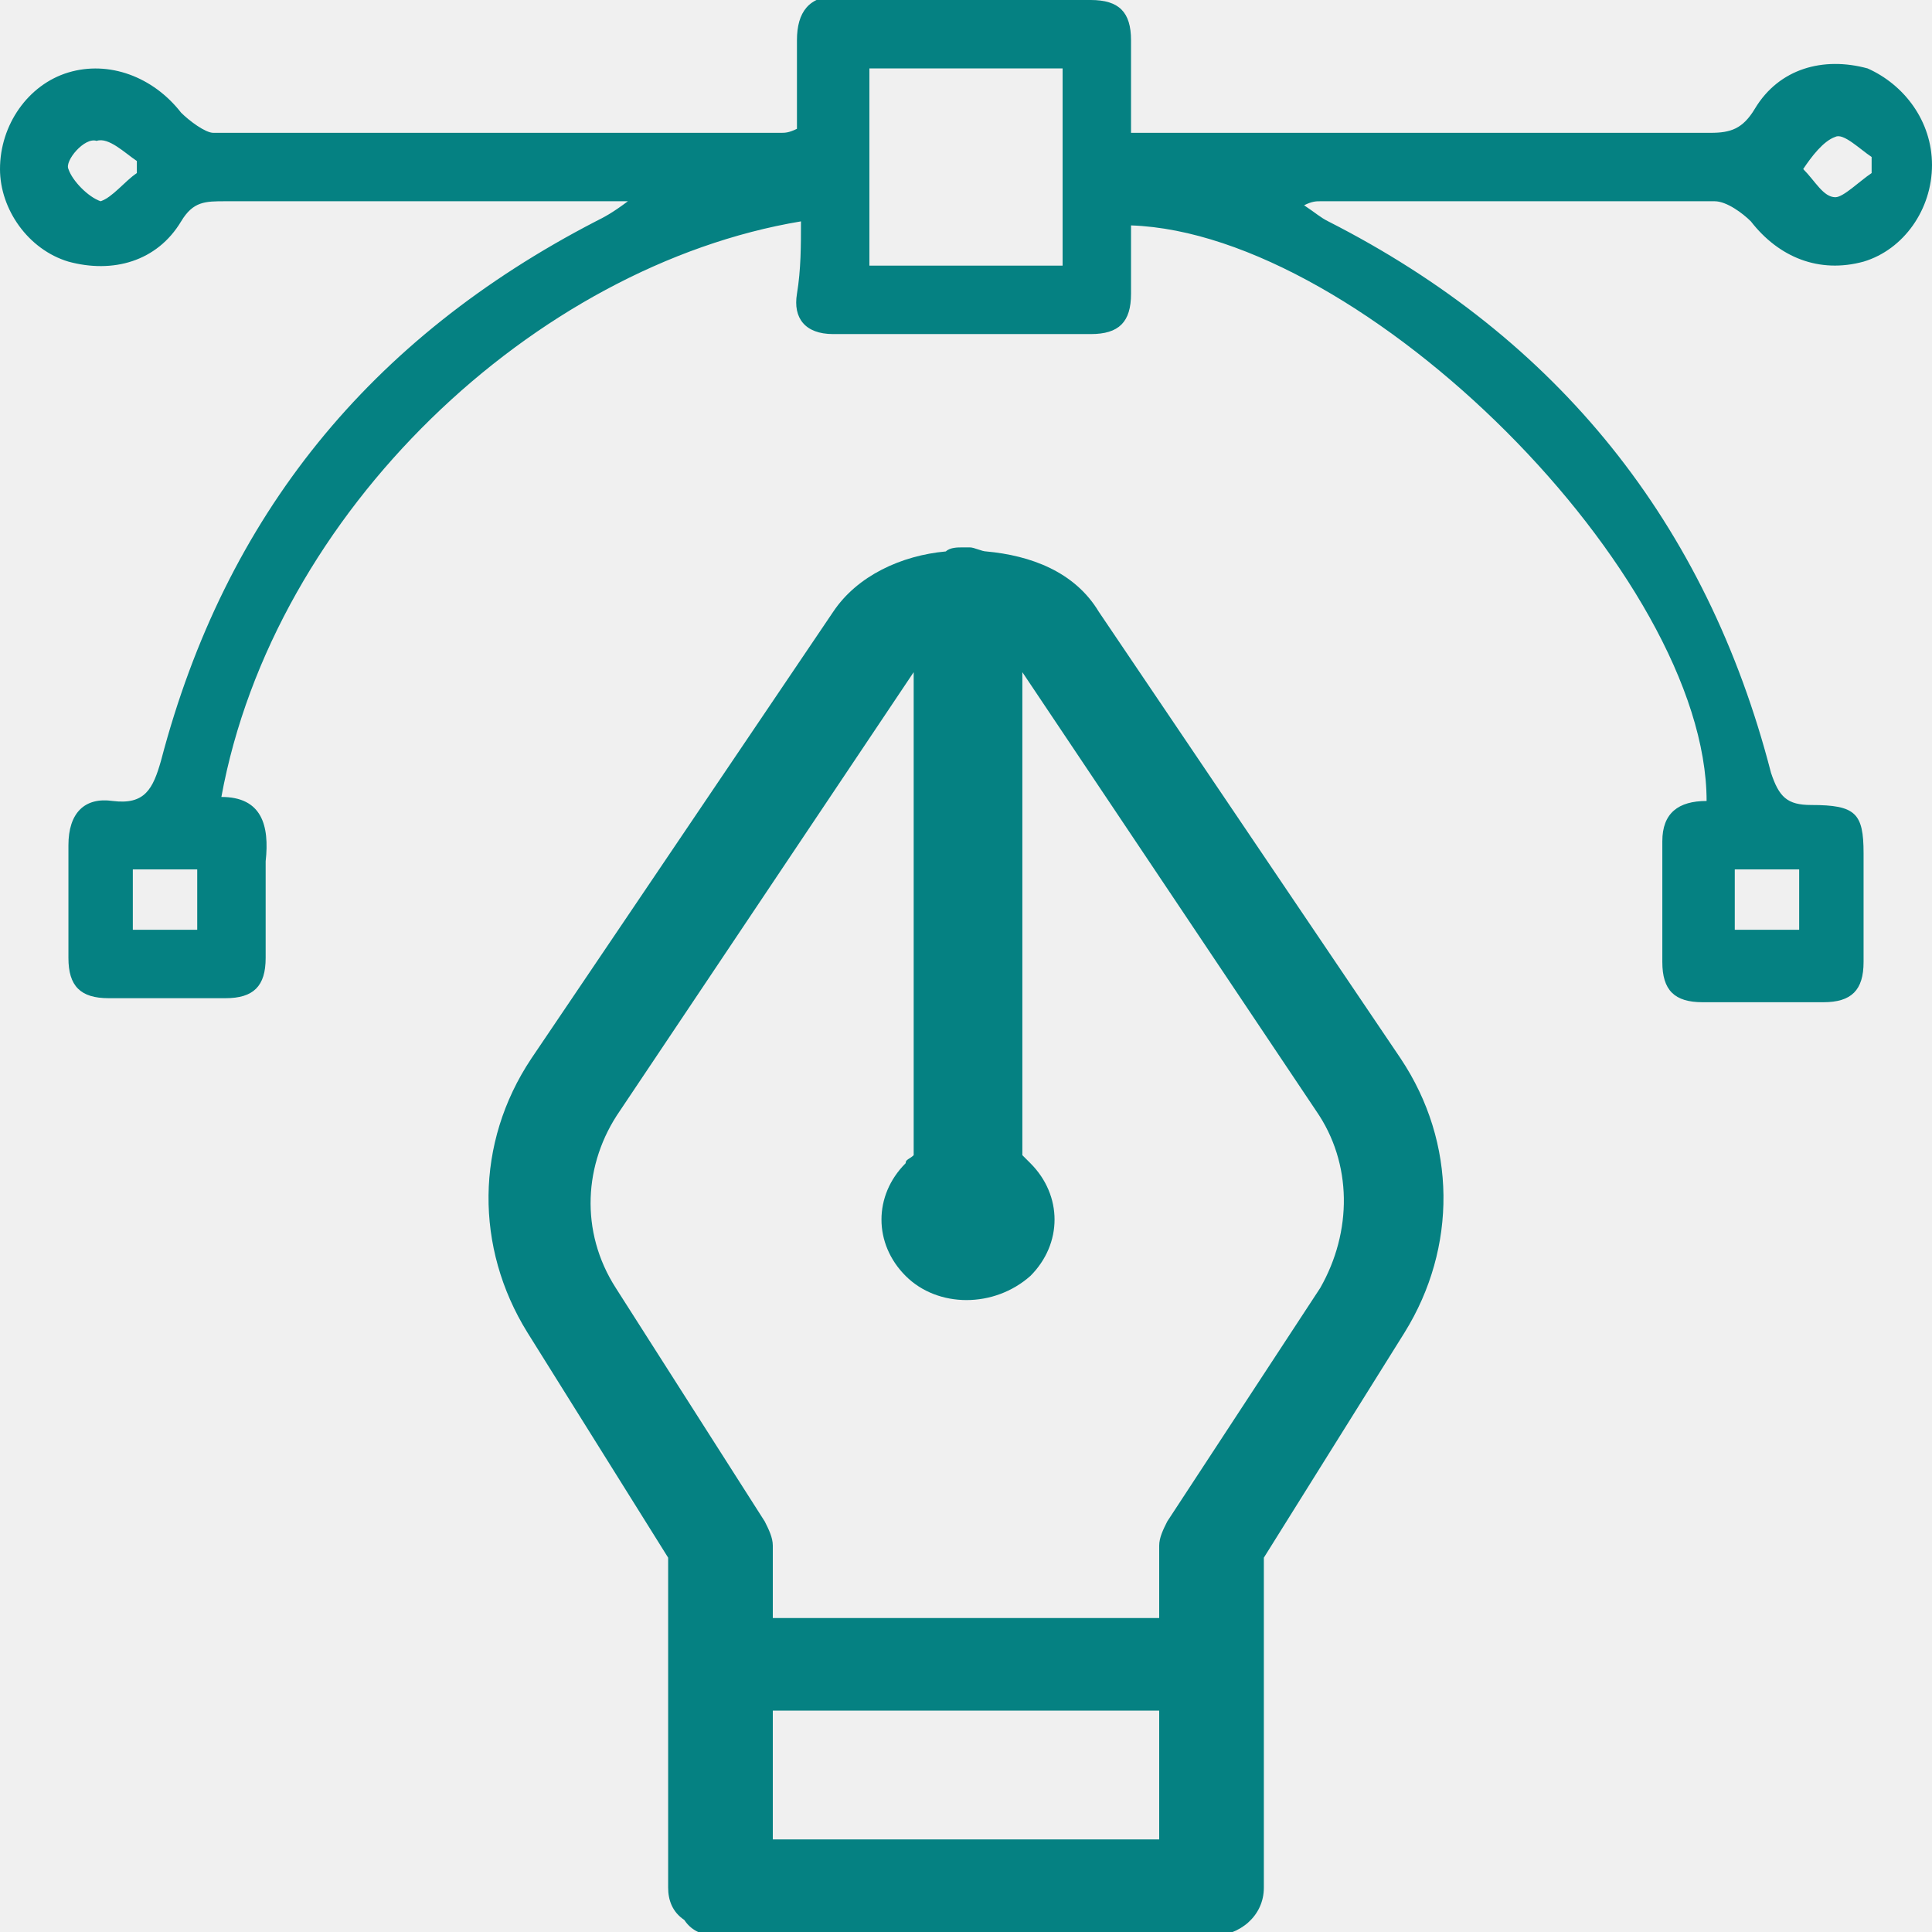
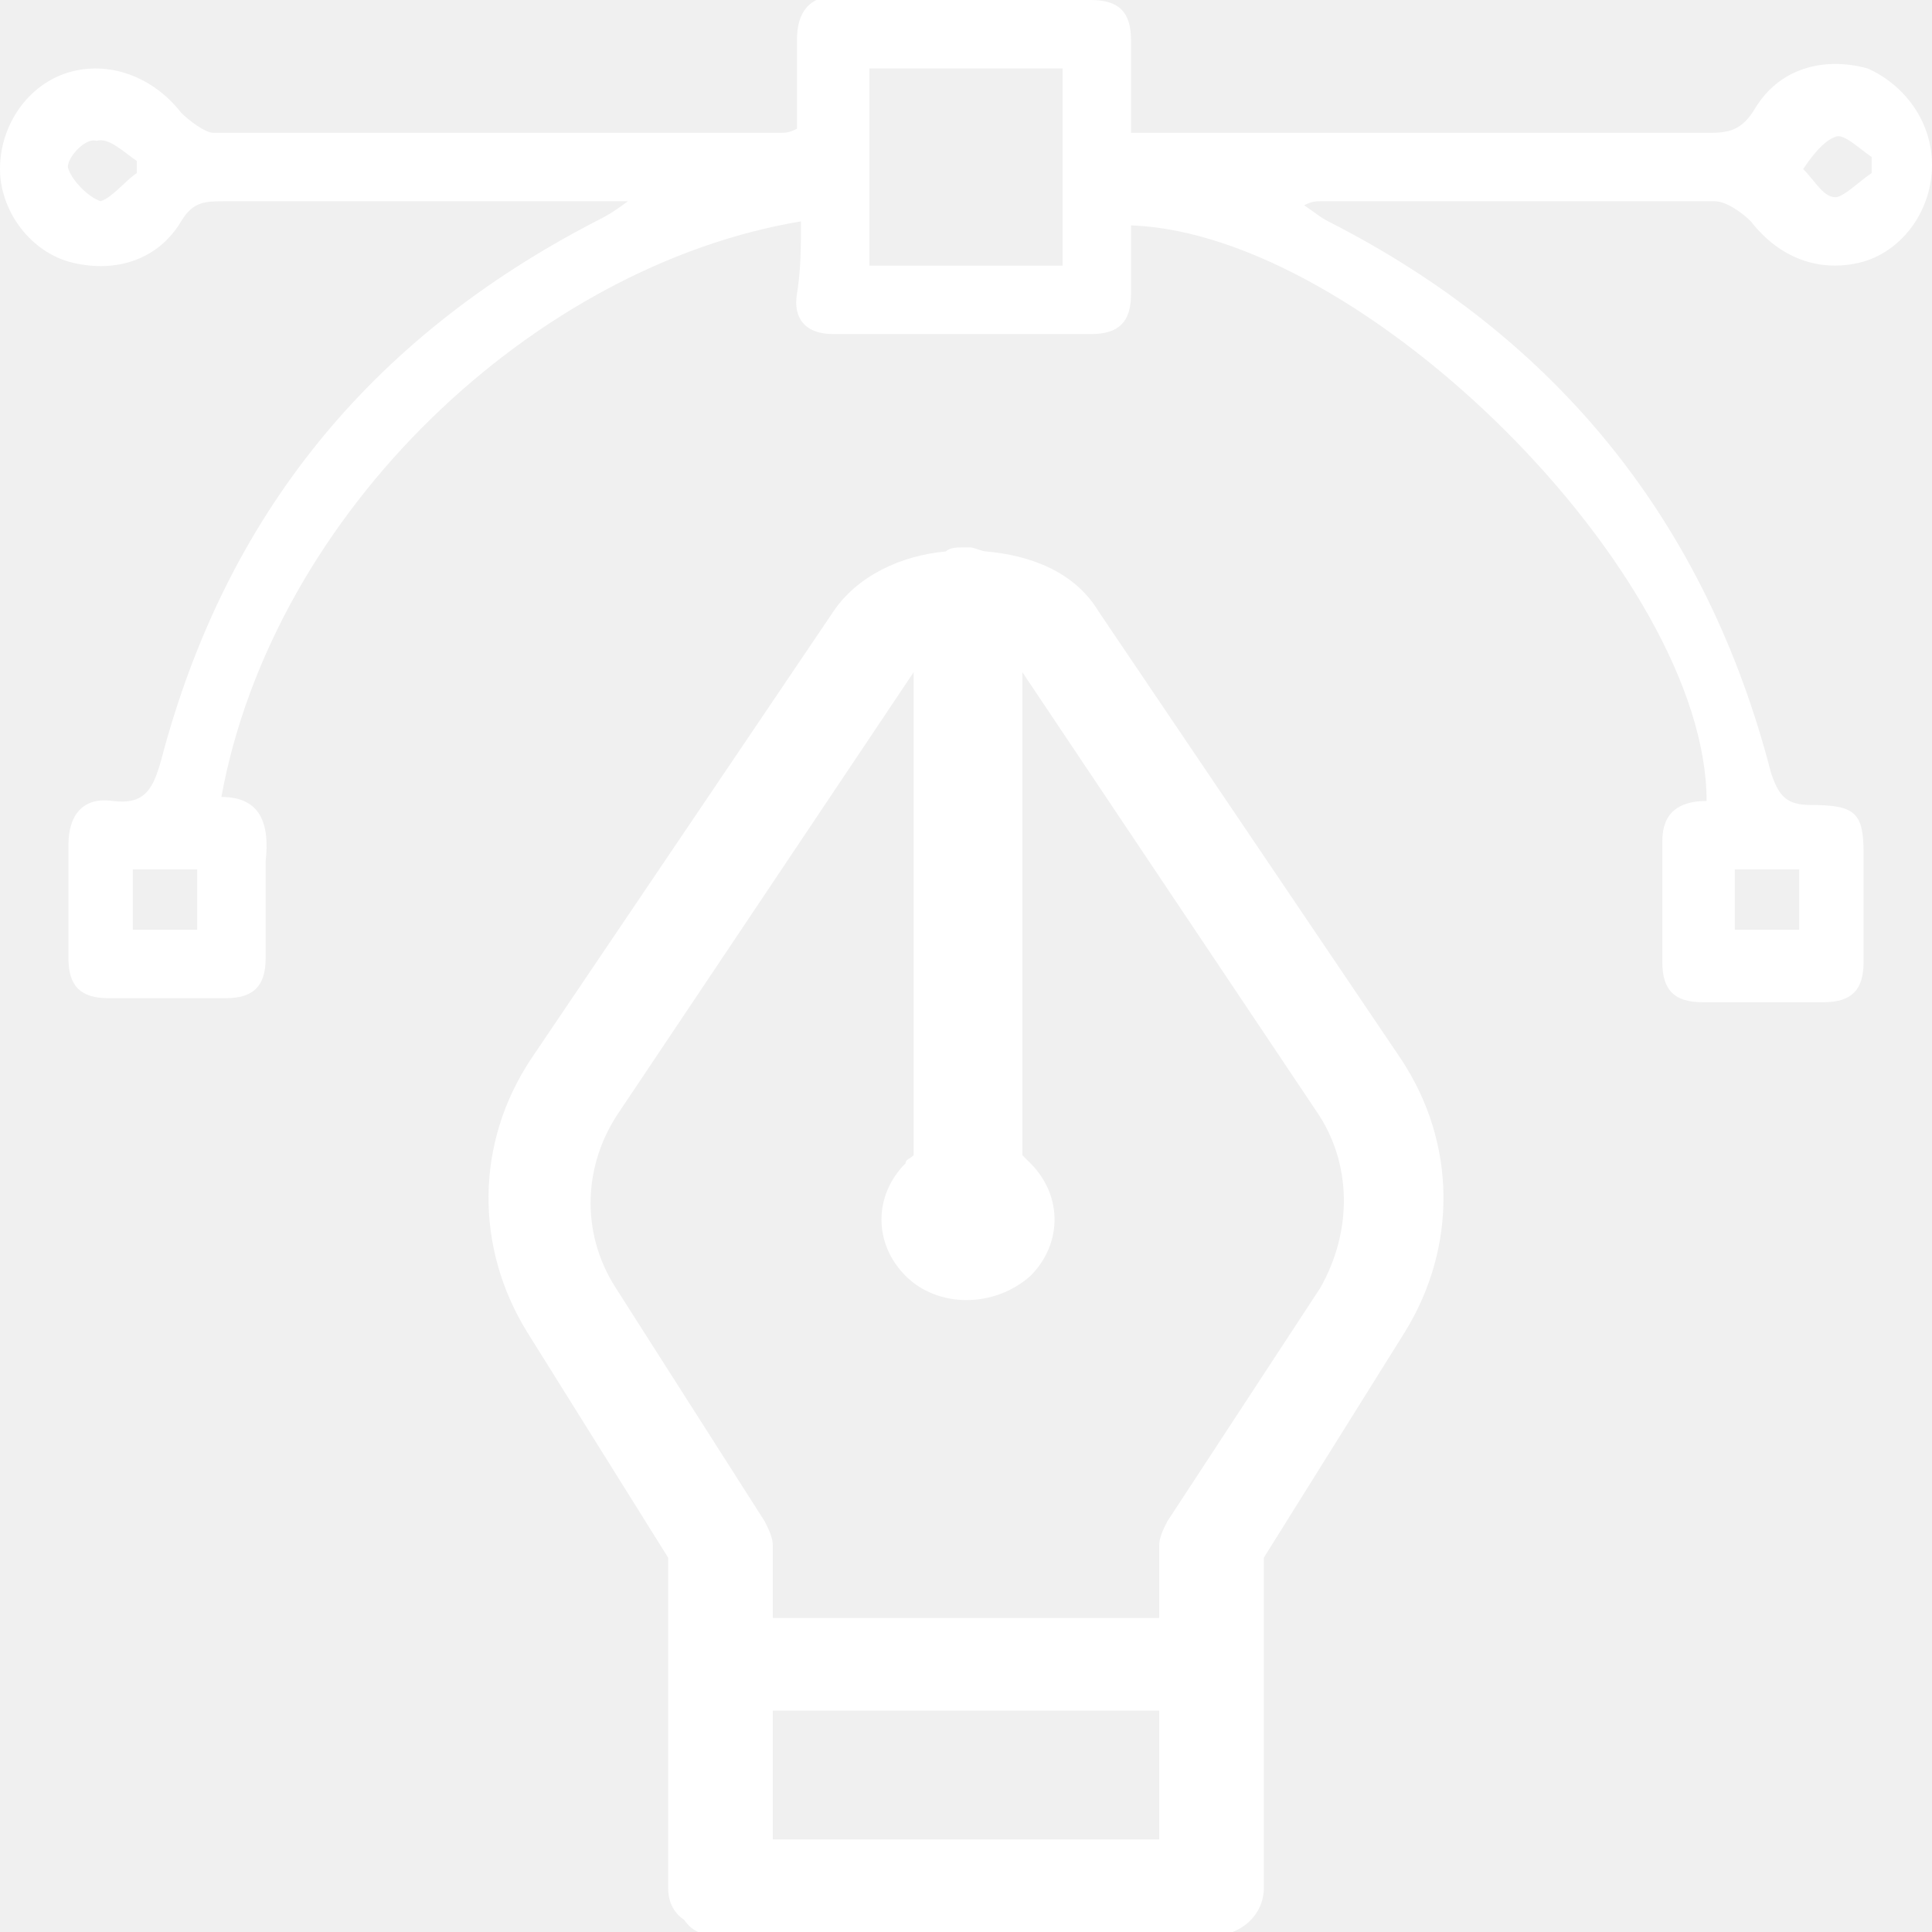
<svg xmlns="http://www.w3.org/2000/svg" version="1.1" id="Layer_1" x="0px" y="0px" viewBox="0 0 48 48" style="enable-background:new 0 0 48 48;" xml:space="preserve">
  <style type="text/css">
- 	.st0{fill:#058182;}
+ 	.st0{fill:#FFFFFF;}
</style>
  <path class="st0" d="M19.9,5.5C13.3,6.6,6.8,12.7,5.5,19.8c1,0,1.2,0.7,1.1,1.6c0,0.8,0,1.6,0,2.4c0,0.7-0.3,1-1,1c-1,0-2,0-2.9,0  c-0.7,0-1-0.3-1-1c0-0.9,0-1.9,0-2.8c0-0.8,0.4-1.2,1.1-1.1c0.8,0.1,1-0.3,1.2-1C5.6,12.8,9.2,8.4,14.8,5.5C15,5.4,15.2,5.3,15.6,5  c-0.4,0-0.7,0-0.9,0c-3,0-6.1,0-9.1,0C5.1,5,4.8,5,4.5,5.5c-0.6,1-1.7,1.3-2.8,1C0.7,6.2,0,5.2,0,4.2c0-1.1,0.7-2.1,1.7-2.4  s2.1,0.1,2.8,1C4.7,3,5.1,3.3,5.3,3.3c4.7,0,9.4,0,14.1,0c0.1,0,0.2,0,0.4-0.1c0-0.7,0-1.4,0-2.2c0-0.7,0.3-1.1,1-1.1  C23,0,25,0,27.1,0c0.7,0,1,0.3,1,1s0,1.4,0,2.3c0.3,0,0.6,0,0.9,0c4.5,0,9,0,13.5,0c0.5,0,0.8-0.1,1.1-0.6c0.6-1,1.7-1.3,2.8-1  C47.3,2.1,48,3,48,4.1s-0.7,2.1-1.7,2.4c-1.1,0.3-2.1-0.1-2.8-1C43.3,5.3,42.9,5,42.6,5c-3.3,0-6.5,0-9.8,0c-0.1,0-0.2,0-0.4,0.1  c0.3,0.2,0.4,0.3,0.6,0.4c5.7,2.9,9.4,7.5,11,13.7c0.2,0.6,0.4,0.8,1,0.8c1.1,0,1.3,0.2,1.3,1.2c0,0.9,0,1.8,0,2.7c0,0.7-0.3,1-1,1  c-1,0-2,0-3,0c-0.7,0-1-0.3-1-1c0-1,0-2,0-3c0-0.7,0.4-1,1.1-1c0-5.6-8.5-14.1-14.3-14.3c0,0.6,0,1.2,0,1.7c0,0.7-0.3,1-1,1  c-2.1,0-4.2,0-6.4,0c-0.7,0-1-0.4-0.9-1C19.9,6.7,19.9,6.1,19.9,5.5z M26.4,6.6c0-1.7,0-3.3,0-4.9c-1.7,0-3.3,0-4.8,0  c0,1.6,0,3.2,0,4.9C23.2,6.6,24.7,6.6,26.4,6.6z M4.9,21.6c-0.6,0-1.1,0-1.6,0c0,0.6,0,1,0,1.5c0.5,0,1,0,1.6,0  C4.9,22.6,4.9,22.1,4.9,21.6z M44.7,21.6c-0.6,0-1.1,0-1.6,0c0,0.5,0,1,0,1.5c0.6,0,1.1,0,1.6,0C44.7,22.6,44.7,22.1,44.7,21.6z   M3.4,4.3c0-0.1,0-0.2,0-0.3c-0.3-0.2-0.7-0.6-1-0.5C2.1,3.4,1.6,4,1.7,4.2C1.8,4.5,2.2,4.9,2.5,5C2.8,4.9,3.1,4.5,3.4,4.3z   M46.5,4.3c0-0.1,0-0.2,0-0.4c-0.3-0.2-0.7-0.6-0.9-0.5c-0.3,0.1-0.6,0.5-0.8,0.8c0.3,0.3,0.5,0.7,0.8,0.7  C45.8,4.9,46.2,4.5,46.5,4.3z" />
  <g>
    <path class="st0" d="M17.9,48.1l12.2,0c0.7,0,1.3-0.5,1.3-1.2l0-8.2l3.5-5.6c1.3-2.1,1.3-4.7-0.1-6.8l-7.5-11.1   c-0.6-1-1.7-1.4-2.8-1.5c-0.1,0-0.3-0.1-0.4-0.1c-0.1,0-0.1,0-0.2,0c0,0,0,0,0,0c-0.1,0-0.3,0-0.4,0.1c-1.1,0.1-2.2,0.6-2.8,1.5   l-7.5,11.1c-1.4,2.1-1.4,4.7-0.1,6.8l3.5,5.6l0,8.2c0,0.3,0.1,0.6,0.4,0.8C17.2,48,17.5,48.1,17.9,48.1z M19.2,42.5l9.6,0v3.2   l-9.6,0V42.5z M19.2,38.4c0-0.2-0.1-0.4-0.2-0.6L15.3,32c-0.9-1.4-0.8-3.1,0.1-4.4l7.3-10.9l0,12c-0.1,0.1-0.2,0.1-0.2,0.2   c-0.8,0.8-0.8,2,0,2.8c0.8,0.8,2.2,0.8,3.1,0c0.8-0.8,0.8-2,0-2.8c-0.1-0.1-0.1-0.1-0.2-0.2l0-12l7.3,10.9c0.9,1.3,0.9,3,0.1,4.4   L29,37.8c-0.1,0.2-0.2,0.4-0.2,0.6l0,1.8l-9.6,0V38.4z" />
  </g>
</svg>
